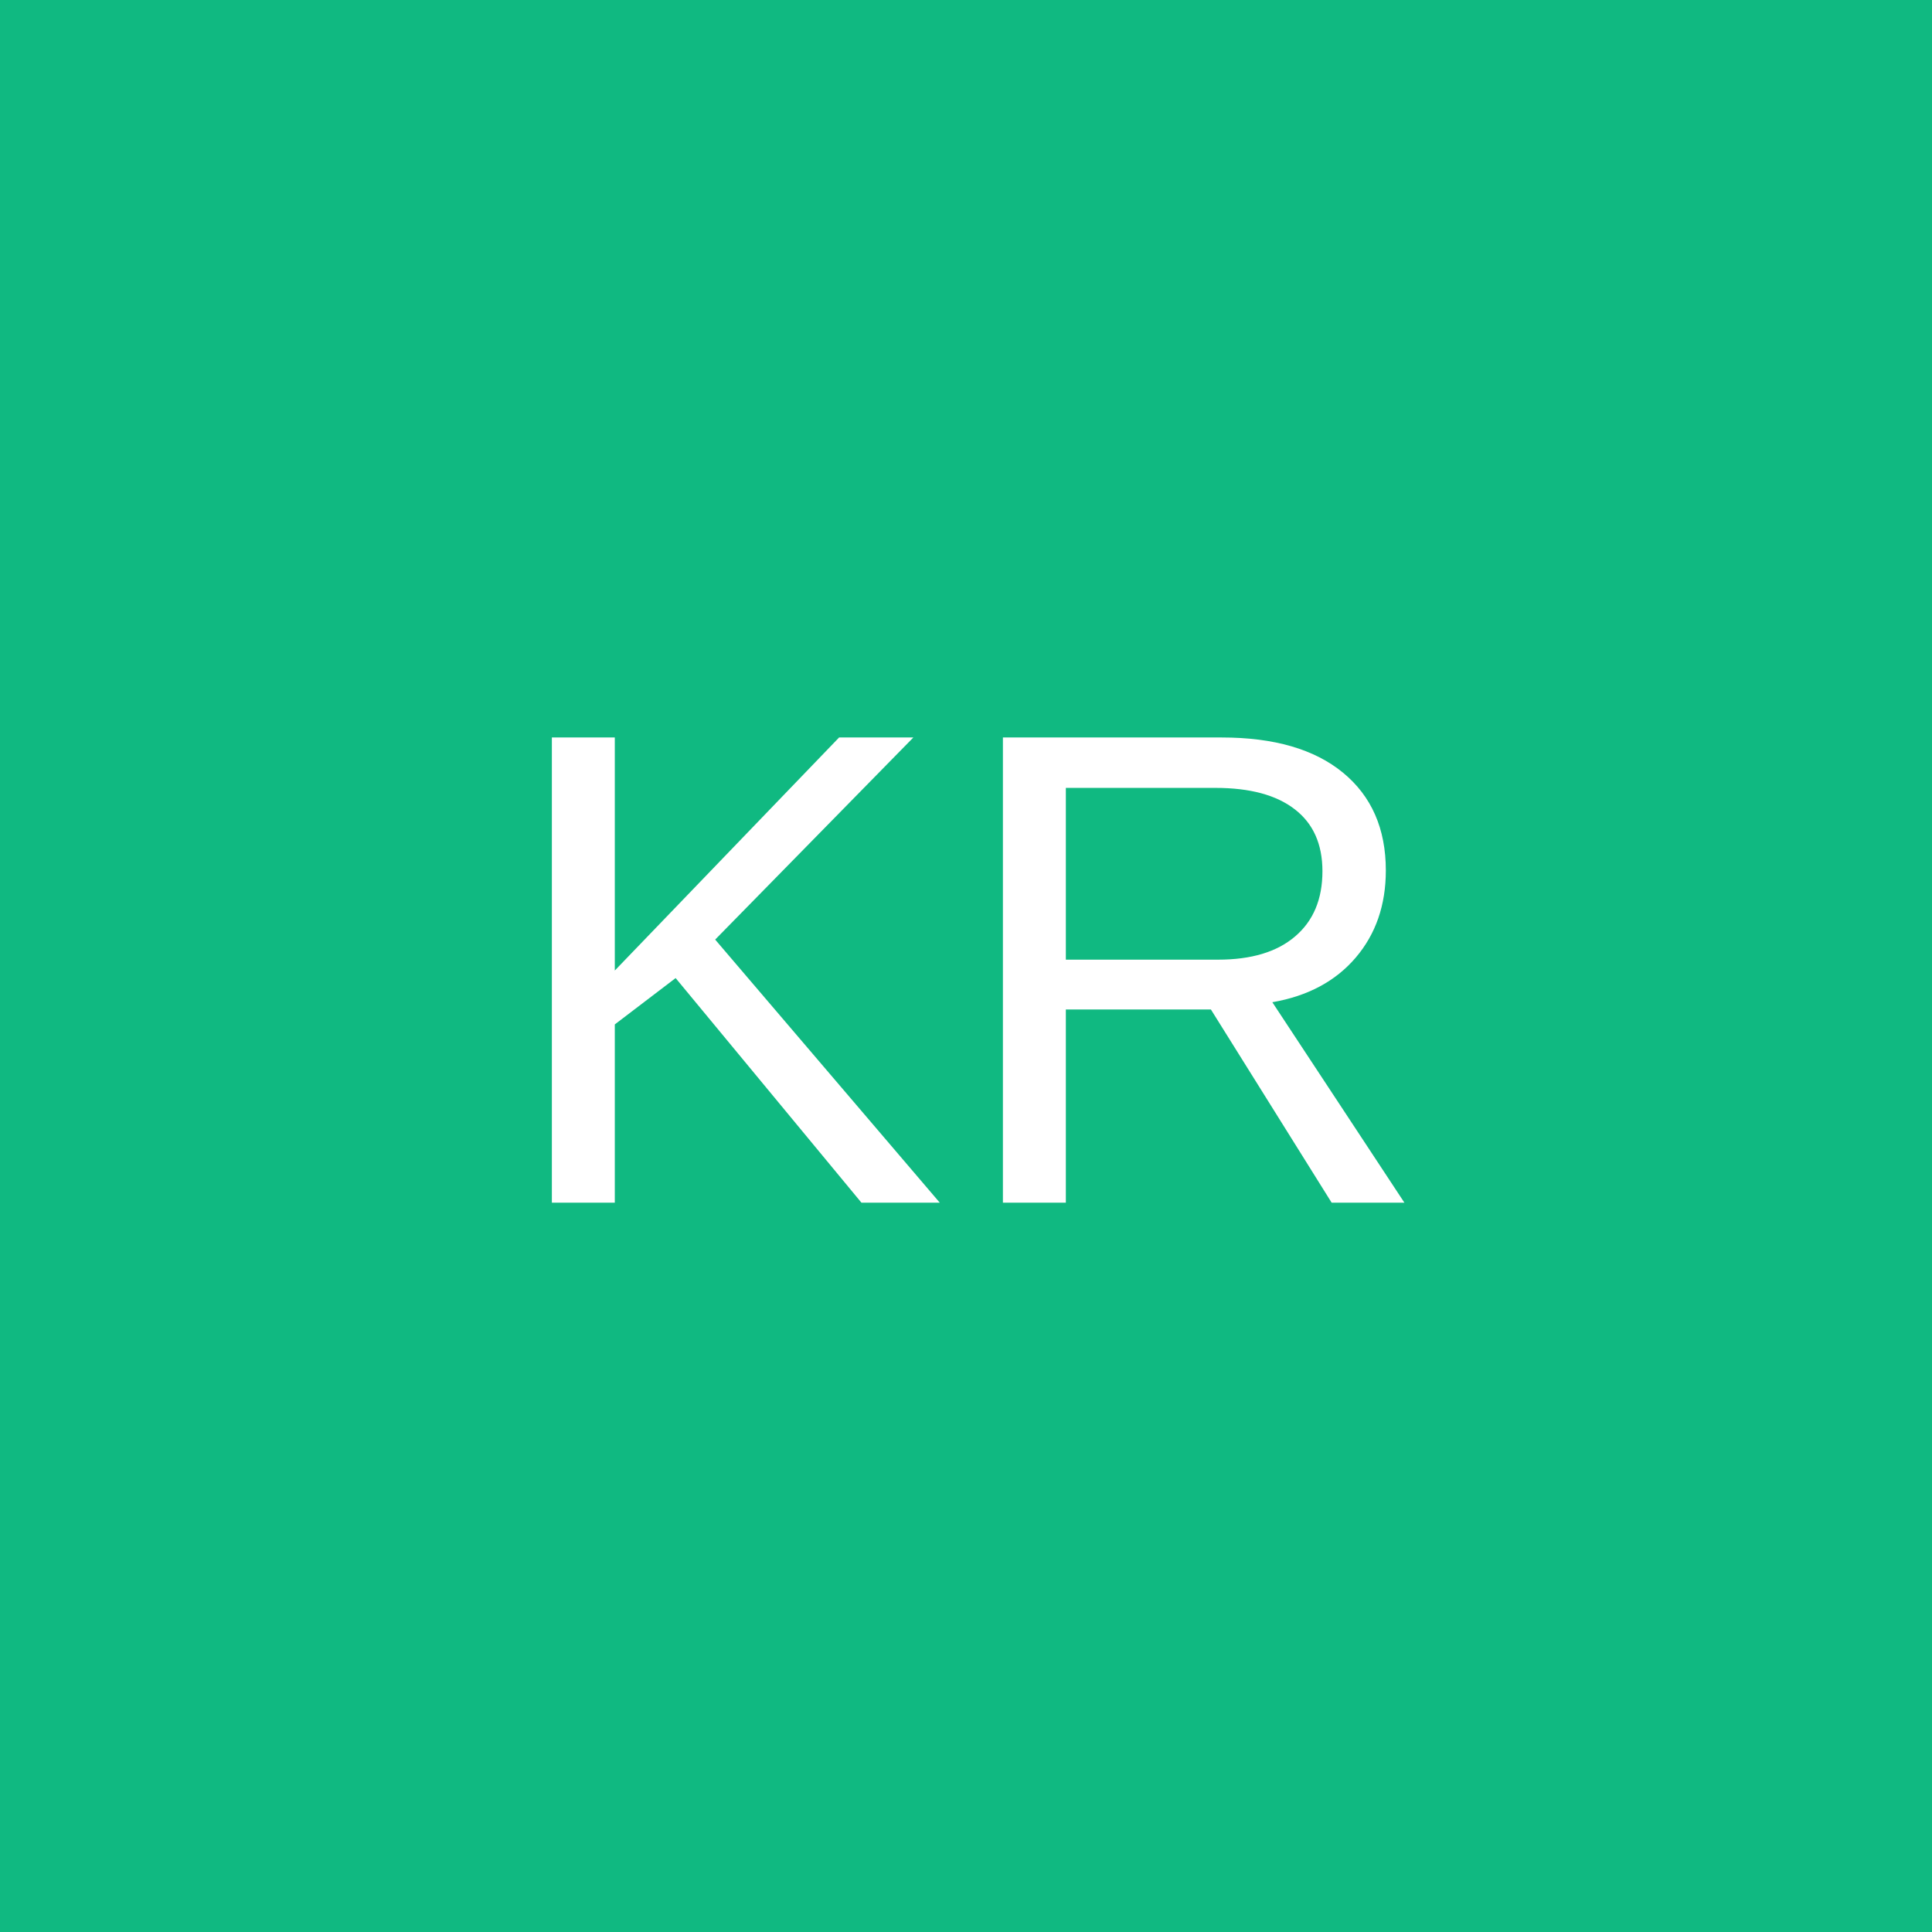
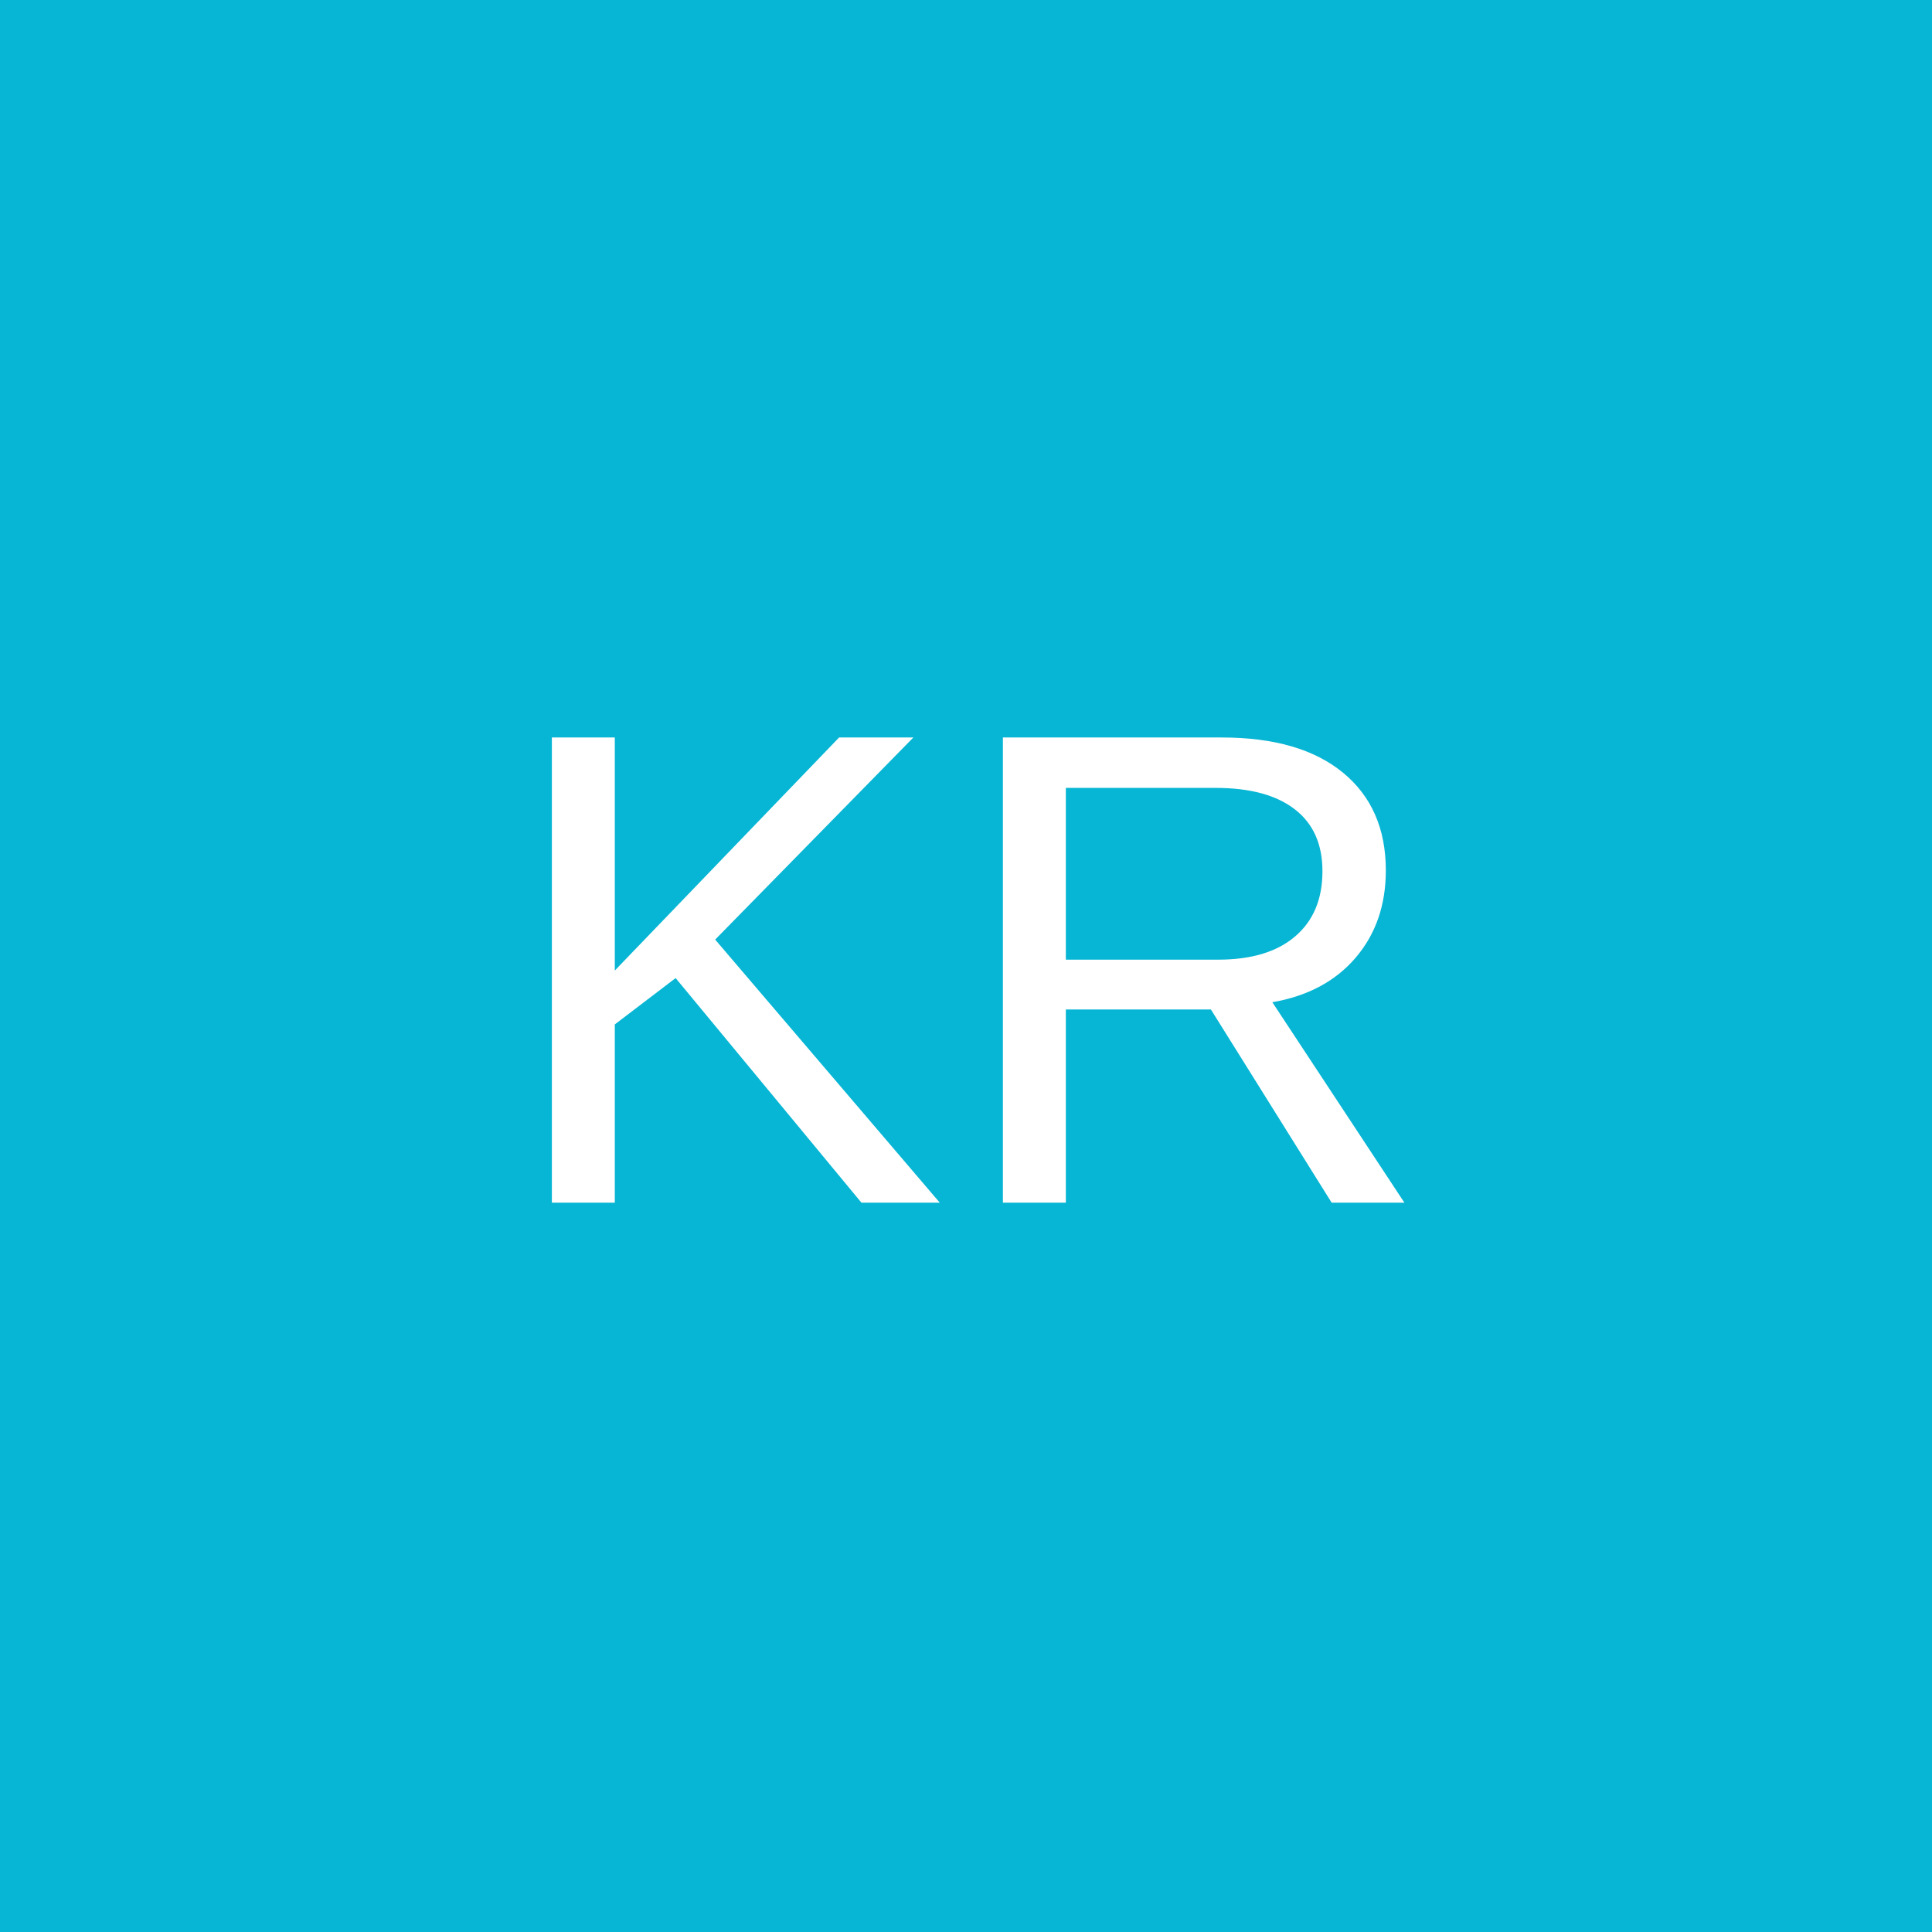
<svg xmlns="http://www.w3.org/2000/svg" width="200" height="200" viewBox="0 0 200 200">
-   <rect width="200" height="200" fill="#10b981" />
+   <rect width="200" height="200" fill="#06b6d4" />
  <text x="50%" y="50%" font-family="Arial, Helvetica, sans-serif" font-size="70" fill="#ffffff" text-anchor="middle" dy=".35em">KR</text>
</svg>
